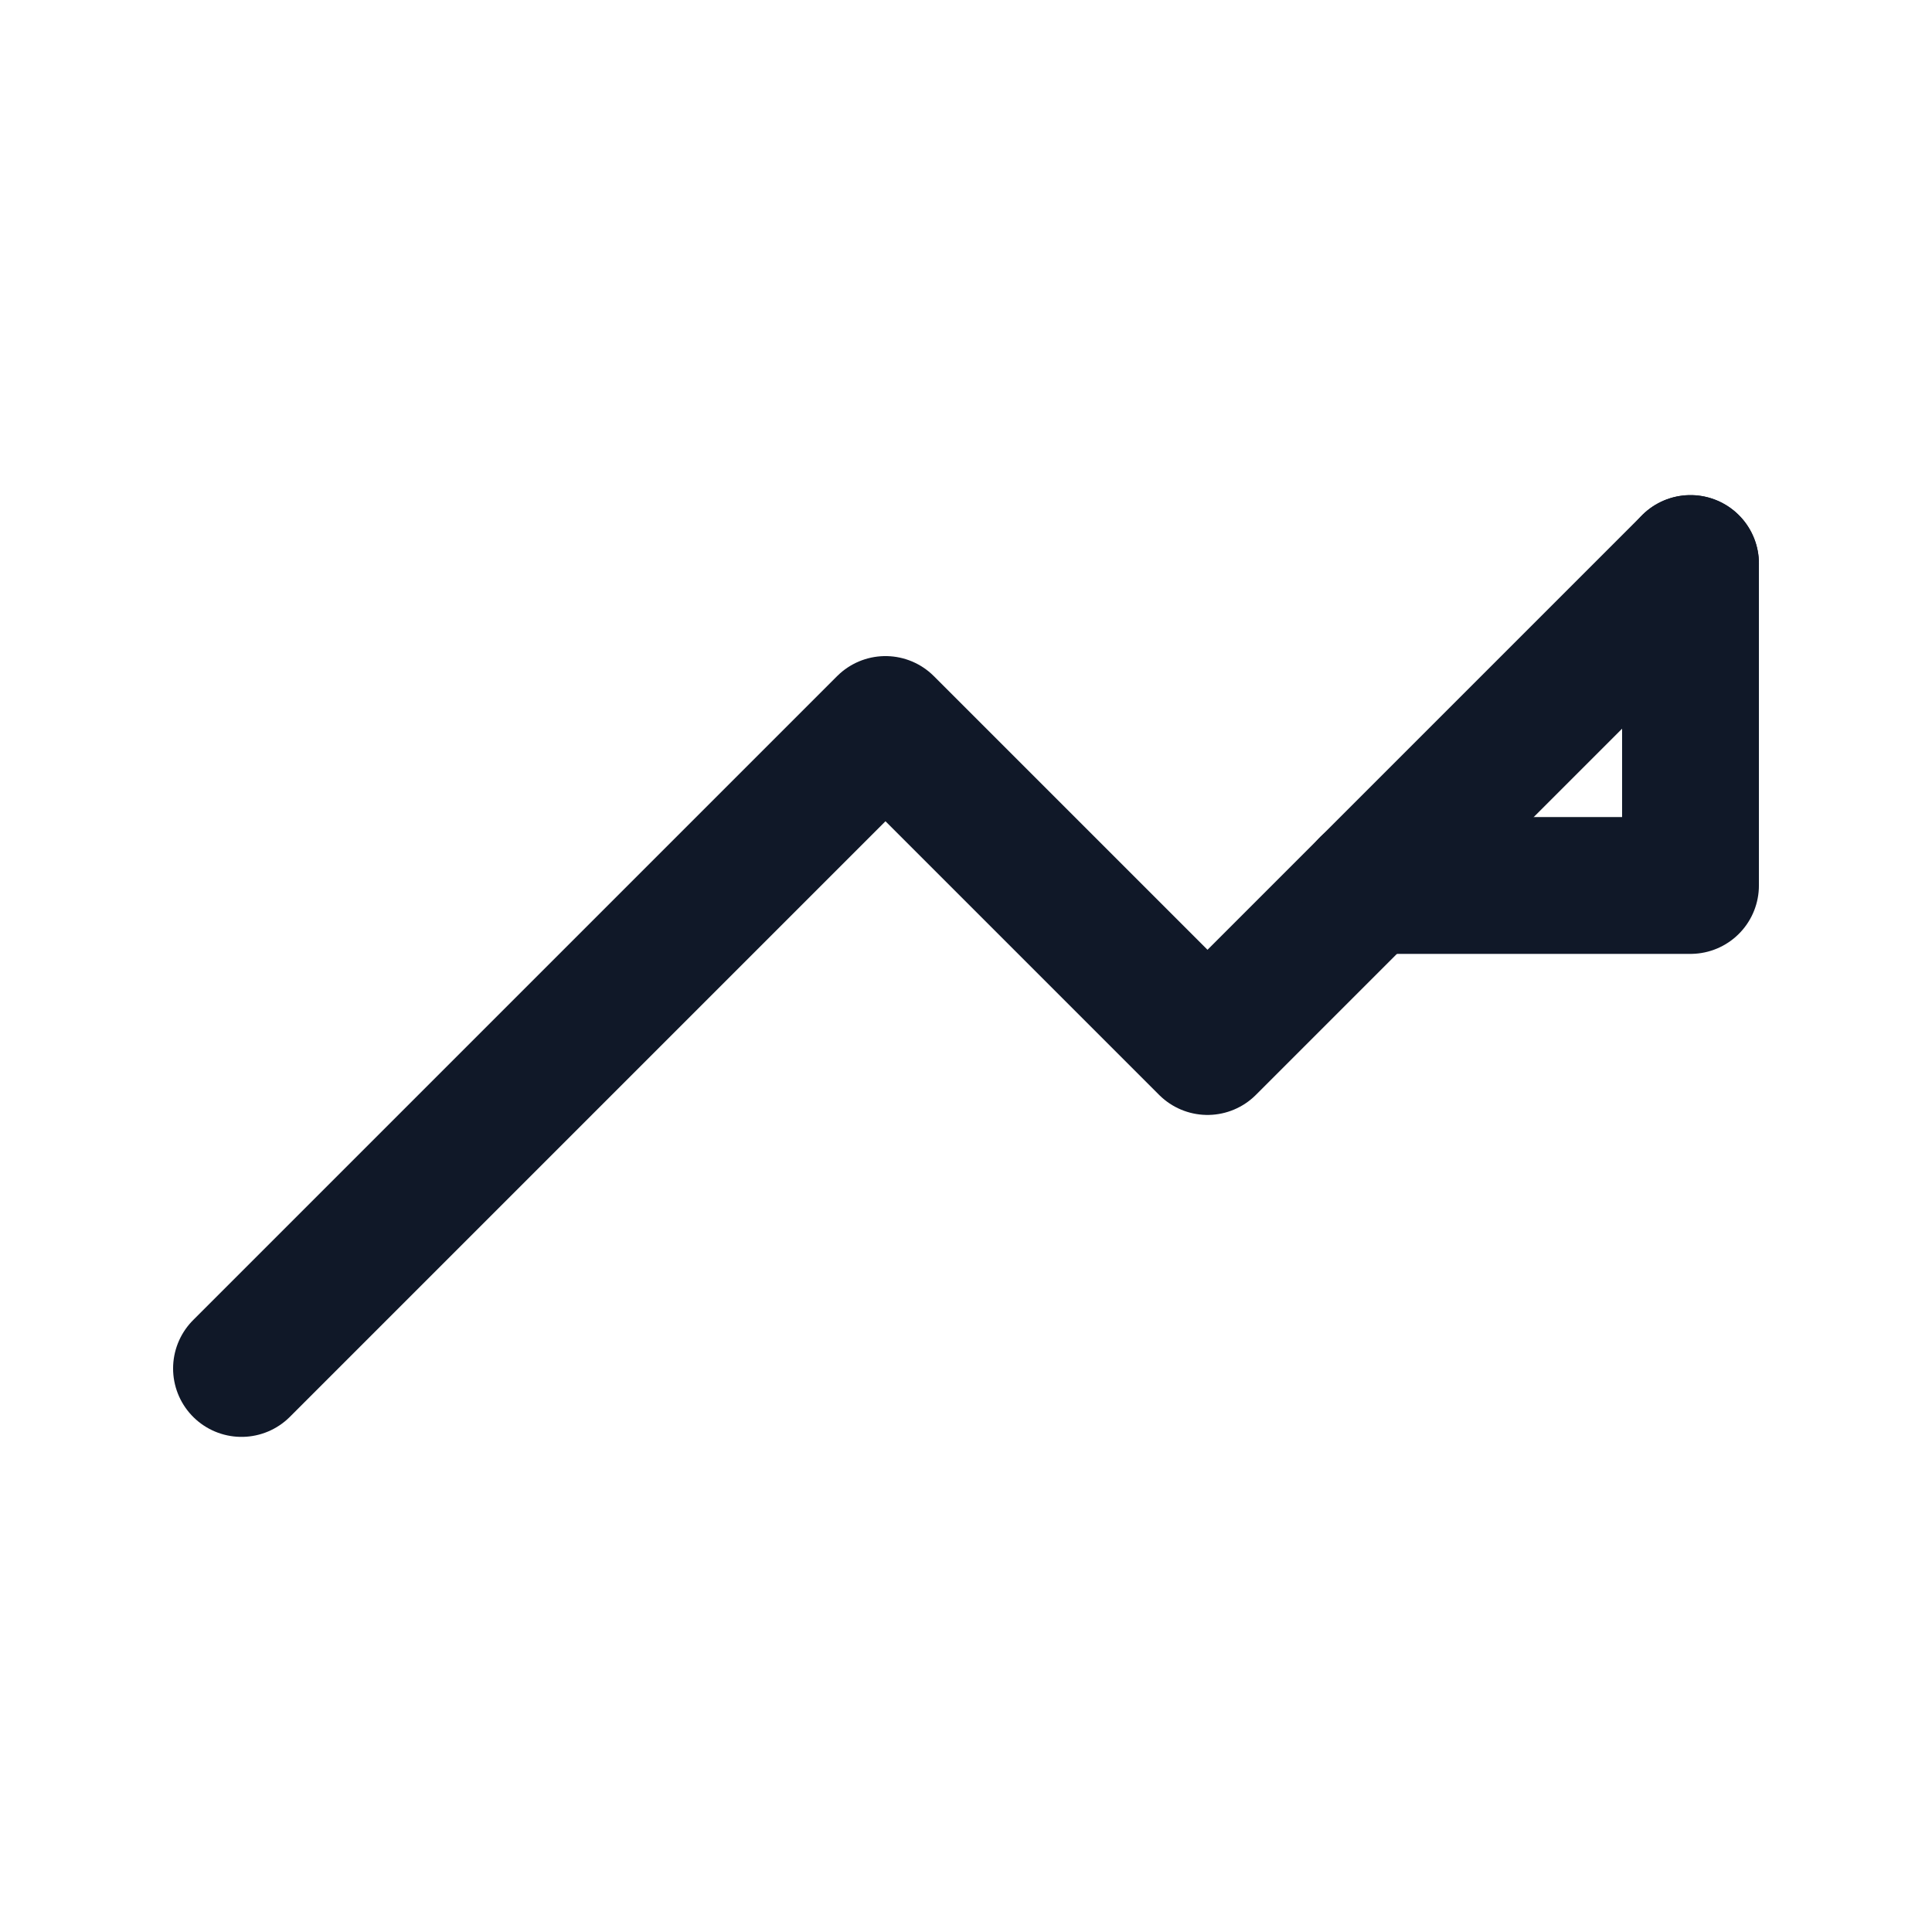
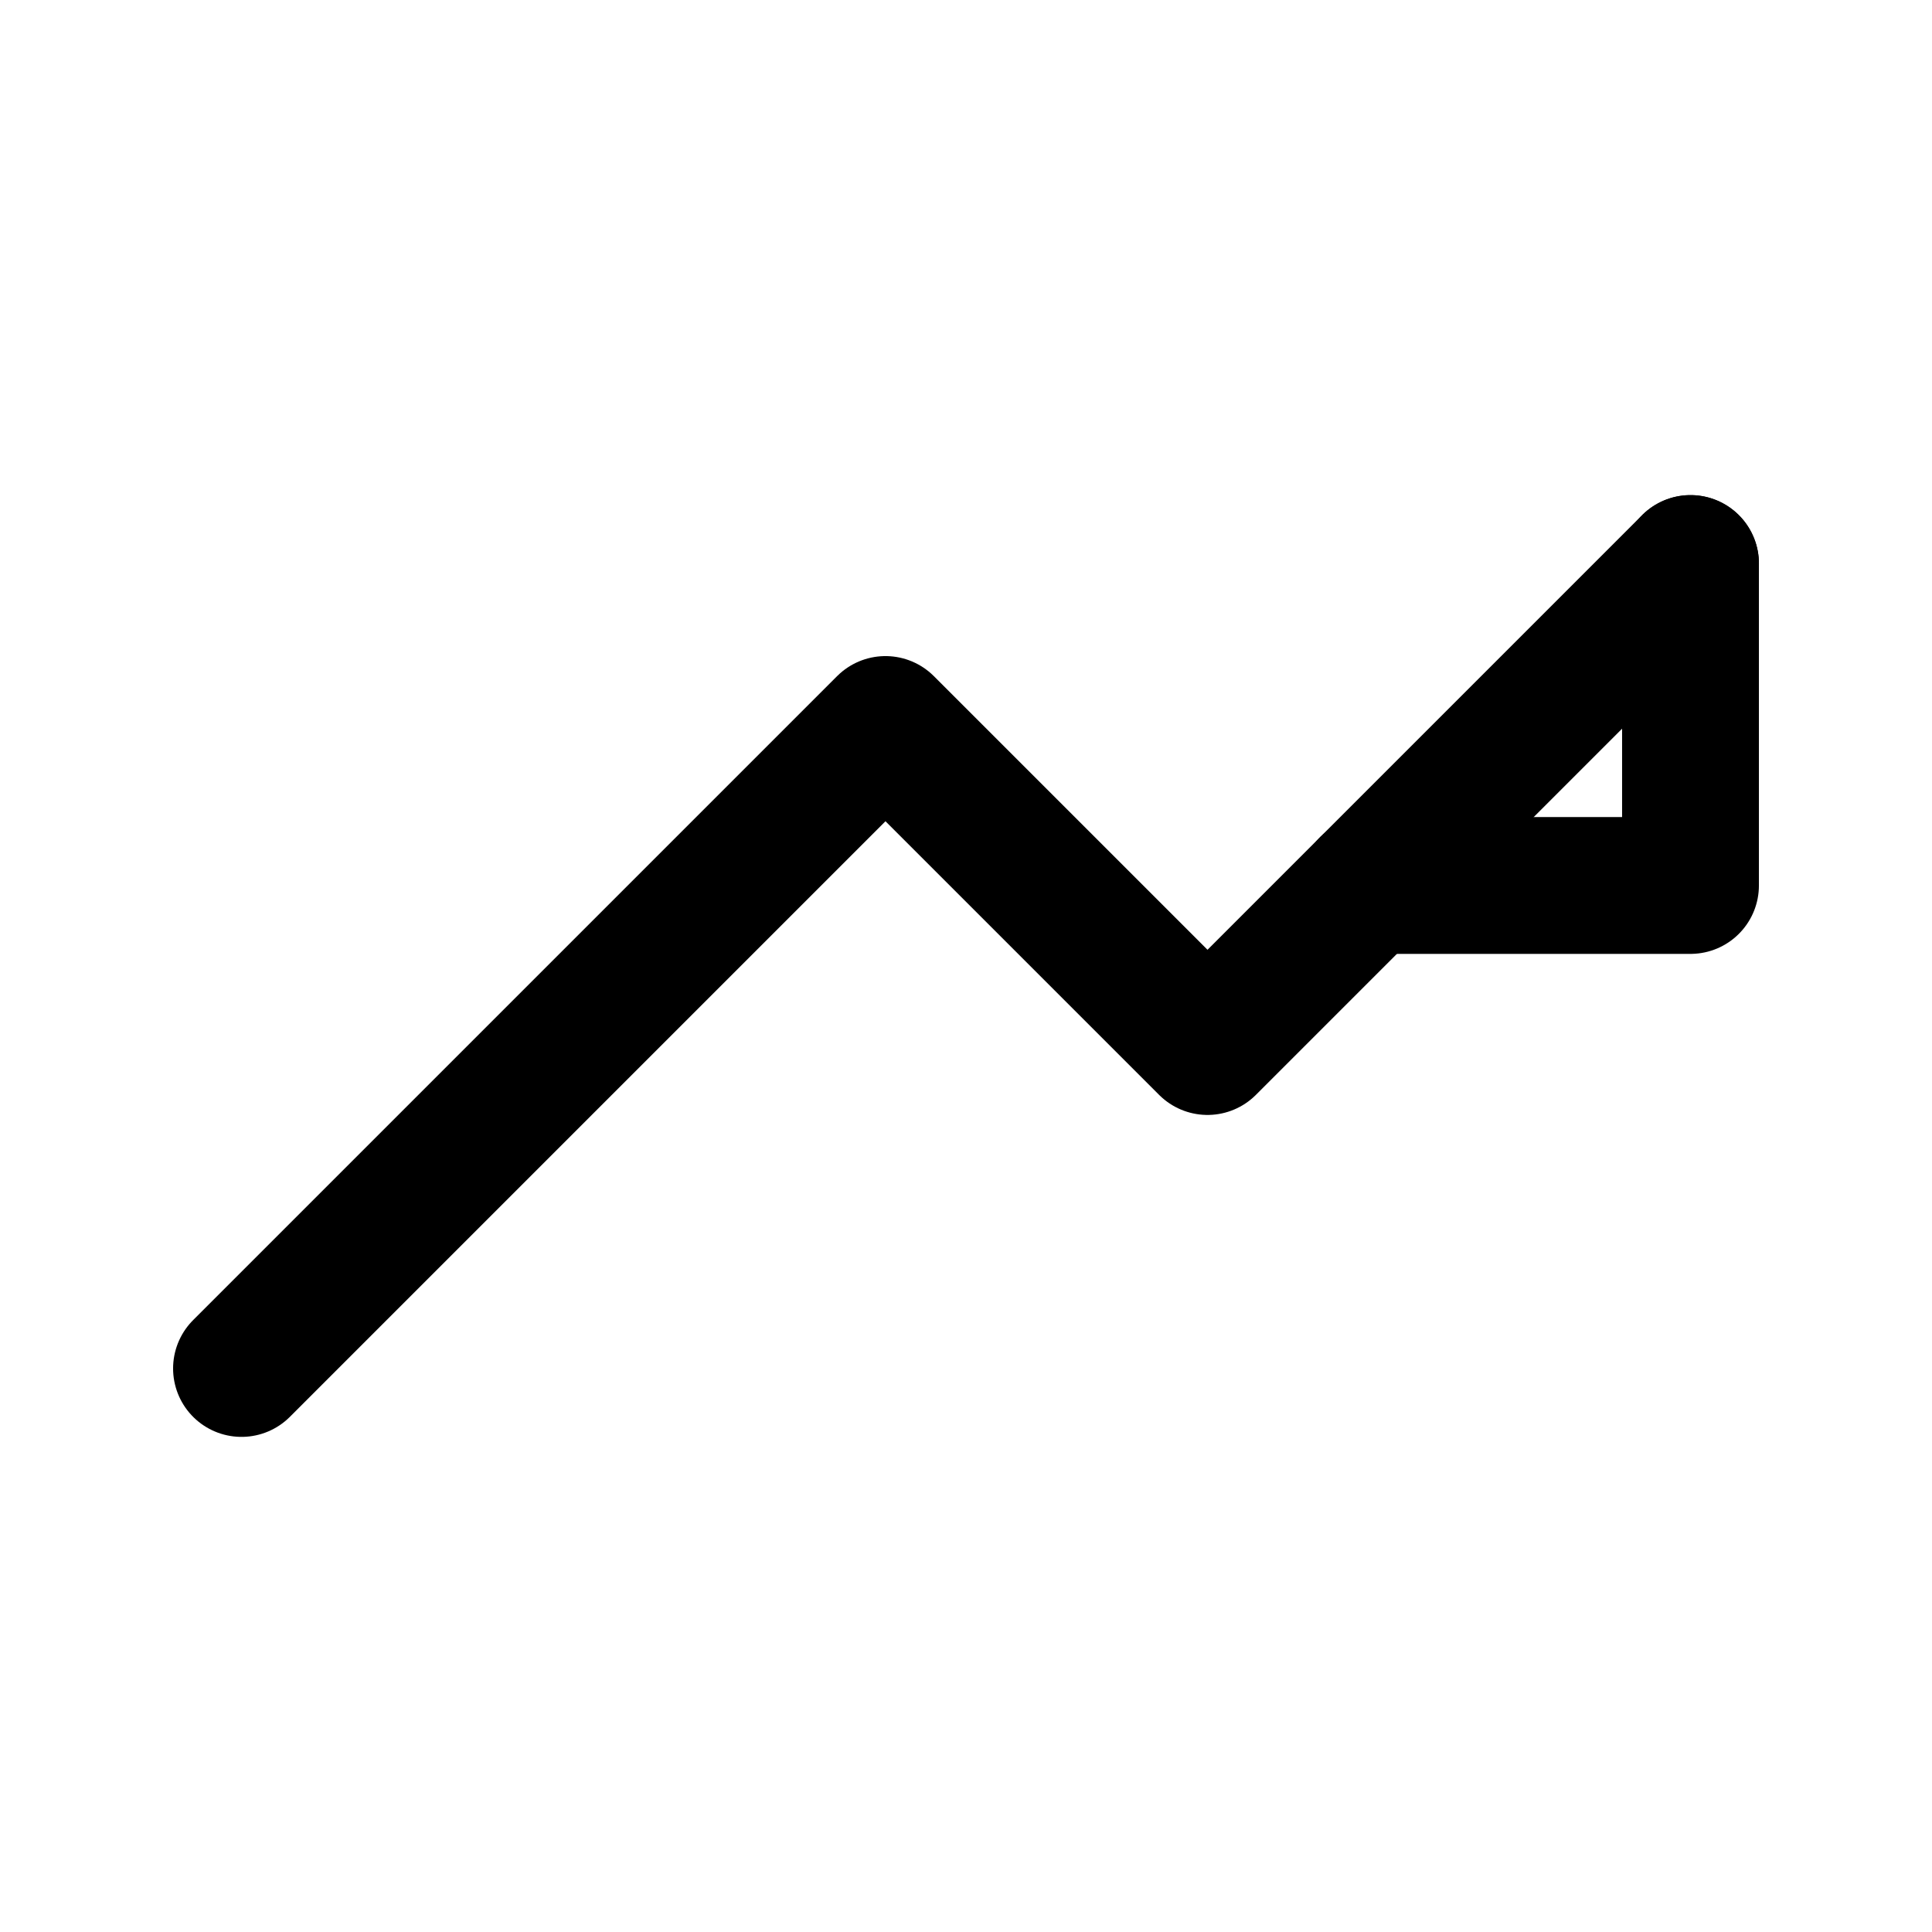
<svg xmlns="http://www.w3.org/2000/svg" width="22" height="22" viewBox="0 0 22 22" fill="none">
-   <path d="M2.75 15.583L10.083 8.25L13.75 11.917L19.25 6.417" stroke="#101828" stroke-width="1.558" stroke-linecap="round" stroke-linejoin="round" />
-   <path d="M19.25 6.417V10.083H15.583" stroke="#101828" stroke-width="1.558" stroke-linecap="round" stroke-linejoin="round" />
+   <path d="M2.75 15.583L10.083 8.25L13.75 11.917L19.25 6.417" stroke="currentColor" stroke-width="1.558" stroke-linecap="round" stroke-linejoin="round" />
+   <path d="M19.25 6.417V10.083H15.583" stroke="currentColor" stroke-width="1.558" stroke-linecap="round" stroke-linejoin="round" />
</svg>
